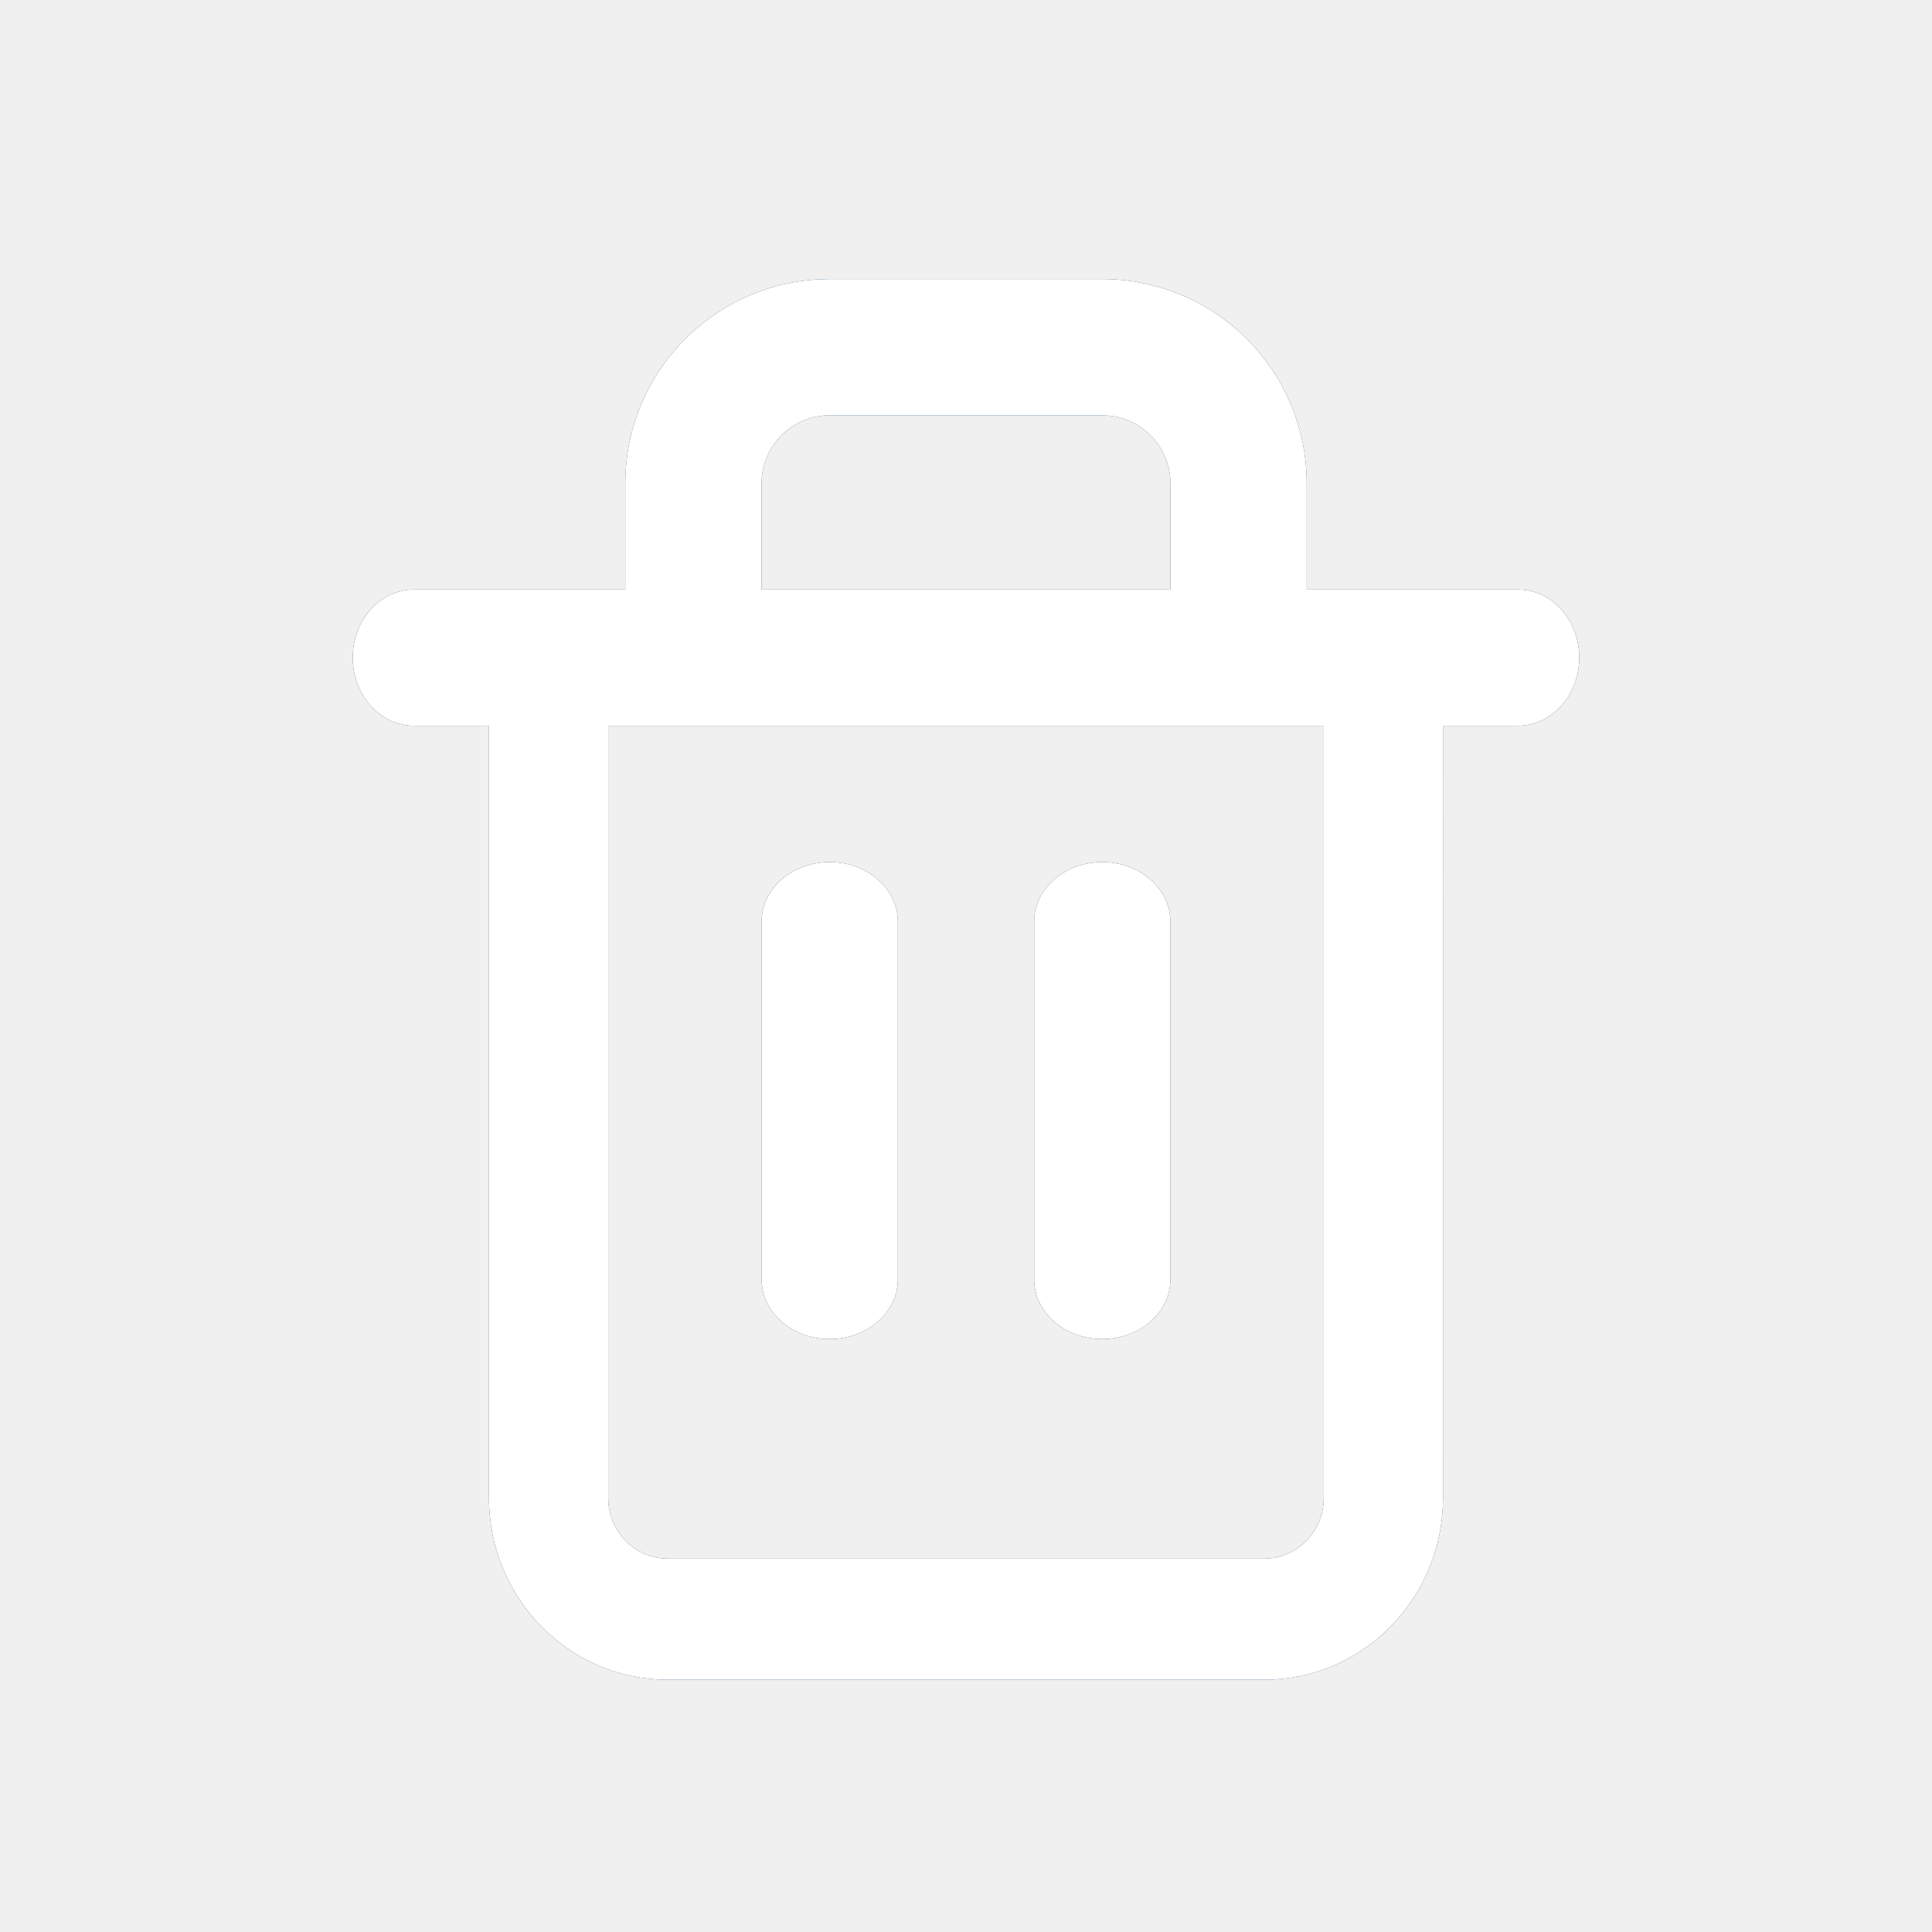
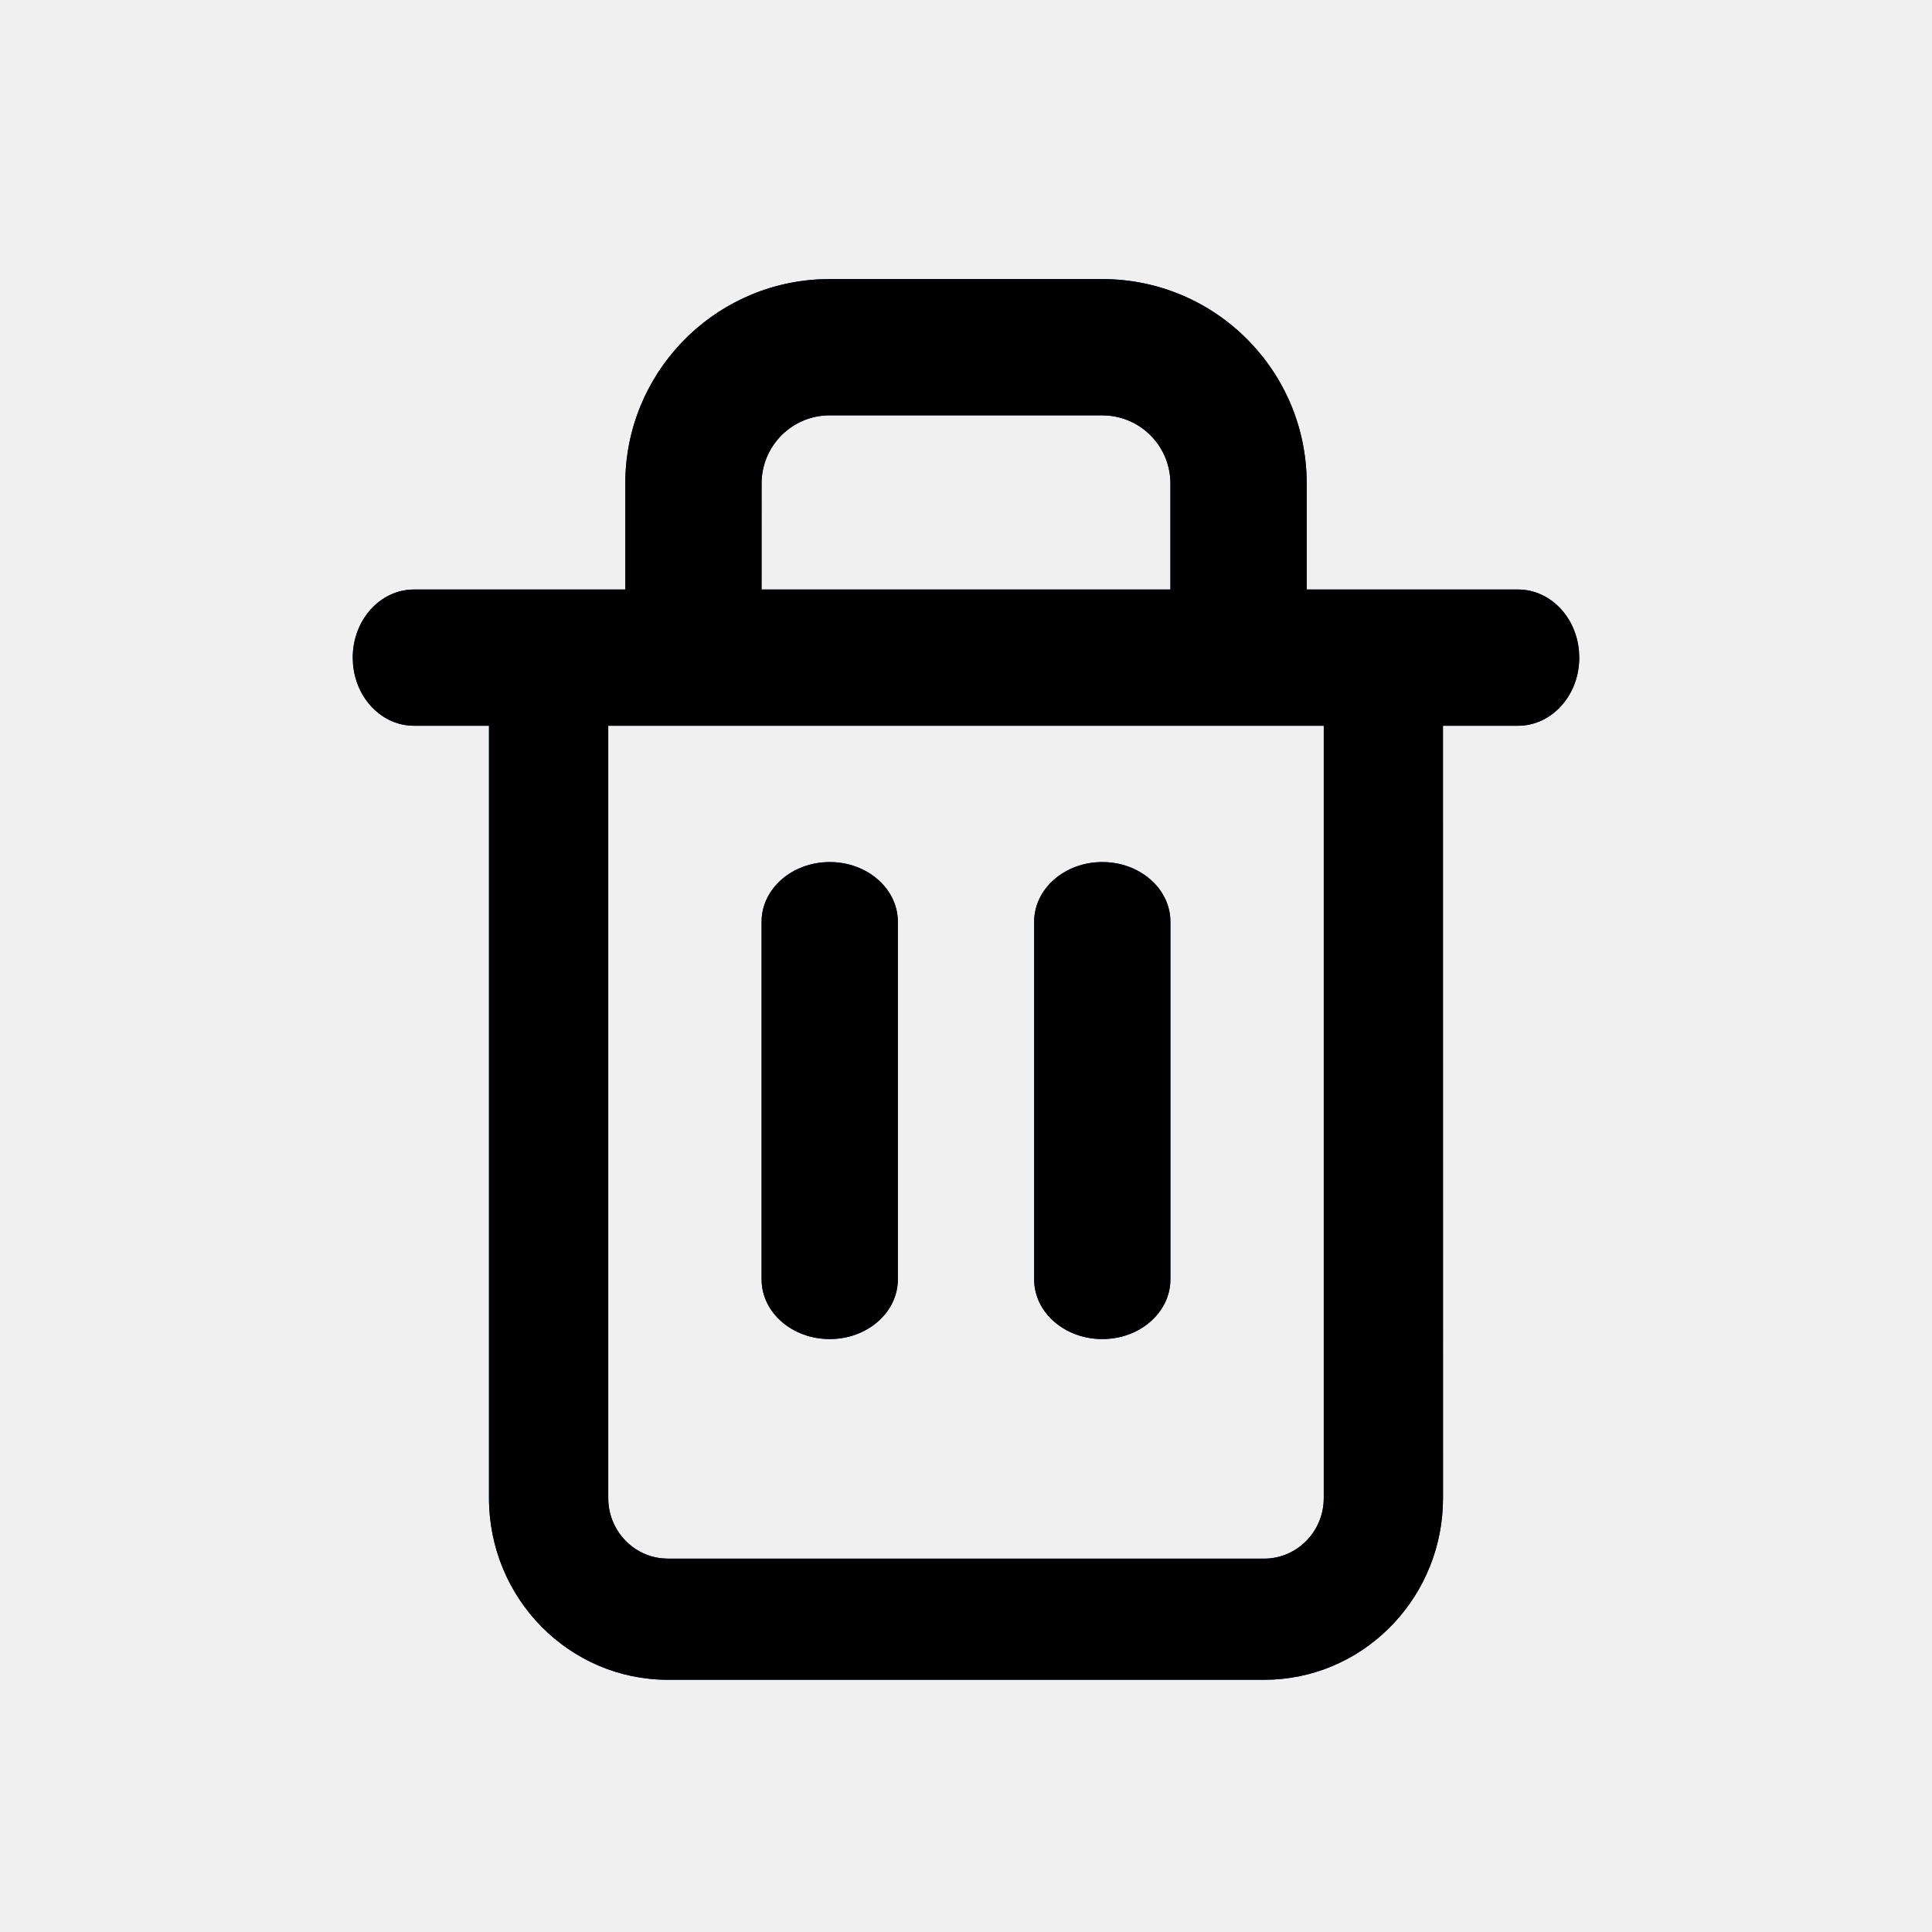
<svg xmlns="http://www.w3.org/2000/svg" xmlns:xlink="http://www.w3.org/1999/xlink" width="40px" height="40px" viewBox="0 0 40 40" version="1.1">
  <defs>
    <path d="M22.822,5.778 C25.159,5.778 27.054,7.673 27.054,10.01 L27.054,10.01 L27.054,12.205 L31.428,12.205 C32.088,12.205 32.63,12.764 32.691,13.48 L32.697,13.616 C32.697,14.395 32.129,15.026 31.428,15.026 L31.428,15.026 L29.875,15.026 L29.876,31.016 C29.876,33.026 28.323,34.669 26.369,34.773 L26.172,34.778 L13.828,34.778 C11.782,34.778 10.124,33.093 10.124,31.016 L10.124,31.016 L10.124,15.026 L8.572,15.026 C7.912,15.026 7.37,14.467 7.309,13.751 L7.303,13.616 C7.303,12.836 7.871,12.205 8.572,12.205 L8.572,12.205 L12.946,12.205 L12.946,10.01 C12.946,7.744 14.728,5.893 16.967,5.783 L17.178,5.778 Z M27.407,15.026 L12.593,15.026 L12.593,31.016 C12.593,31.665 13.079,32.199 13.701,32.263 L13.828,32.27 L26.172,32.27 C26.854,32.27 27.407,31.708 27.407,31.016 L27.407,31.016 L27.407,15.026 Z M17.178,17.848 C17.958,17.848 18.589,18.401 18.589,19.083 L18.589,19.083 L18.589,26.489 C18.589,27.171 17.958,27.724 17.178,27.724 C16.399,27.724 15.768,27.171 15.768,26.489 L15.768,26.489 L15.768,19.083 C15.768,18.401 16.399,17.848 17.178,17.848 Z M22.822,17.848 C23.601,17.848 24.232,18.401 24.232,19.083 L24.232,19.083 L24.232,26.489 C24.232,27.171 23.601,27.724 22.822,27.724 C22.042,27.724 21.411,27.171 21.411,26.489 L21.411,26.489 L21.411,19.083 C21.411,18.401 22.042,17.848 22.822,17.848 Z M22.822,8.599 L17.178,8.599 C16.399,8.599 15.768,9.231 15.768,10.01 L15.768,10.01 L15.767,12.205 L24.232,12.205 L24.232,10.01 C24.232,9.277 23.673,8.674 22.957,8.606 L22.822,8.599 Z" id="path-1" />
  </defs>
  <g id="icon/bin" stroke="none" stroke-width="1" fill="none" fill-rule="evenodd">
    <mask id="mask-2" fill="white">
      <use xlink:href="#path-1" />
    </mask>
    <use id="Combined-Shape" fill="#00305D" fill-rule="nonzero" xlink:href="#path-1" />
-     <g id="Group" mask="url(#mask-2)" fill="#FFFFFF">
+     <g id="Group" mask="url(#mask-2)" fill="#000">
      <g id="🎨Color">
        <rect id="Rectangle" x="0" y="0" width="39" height="39" />
      </g>
    </g>
  </g>
</svg>
